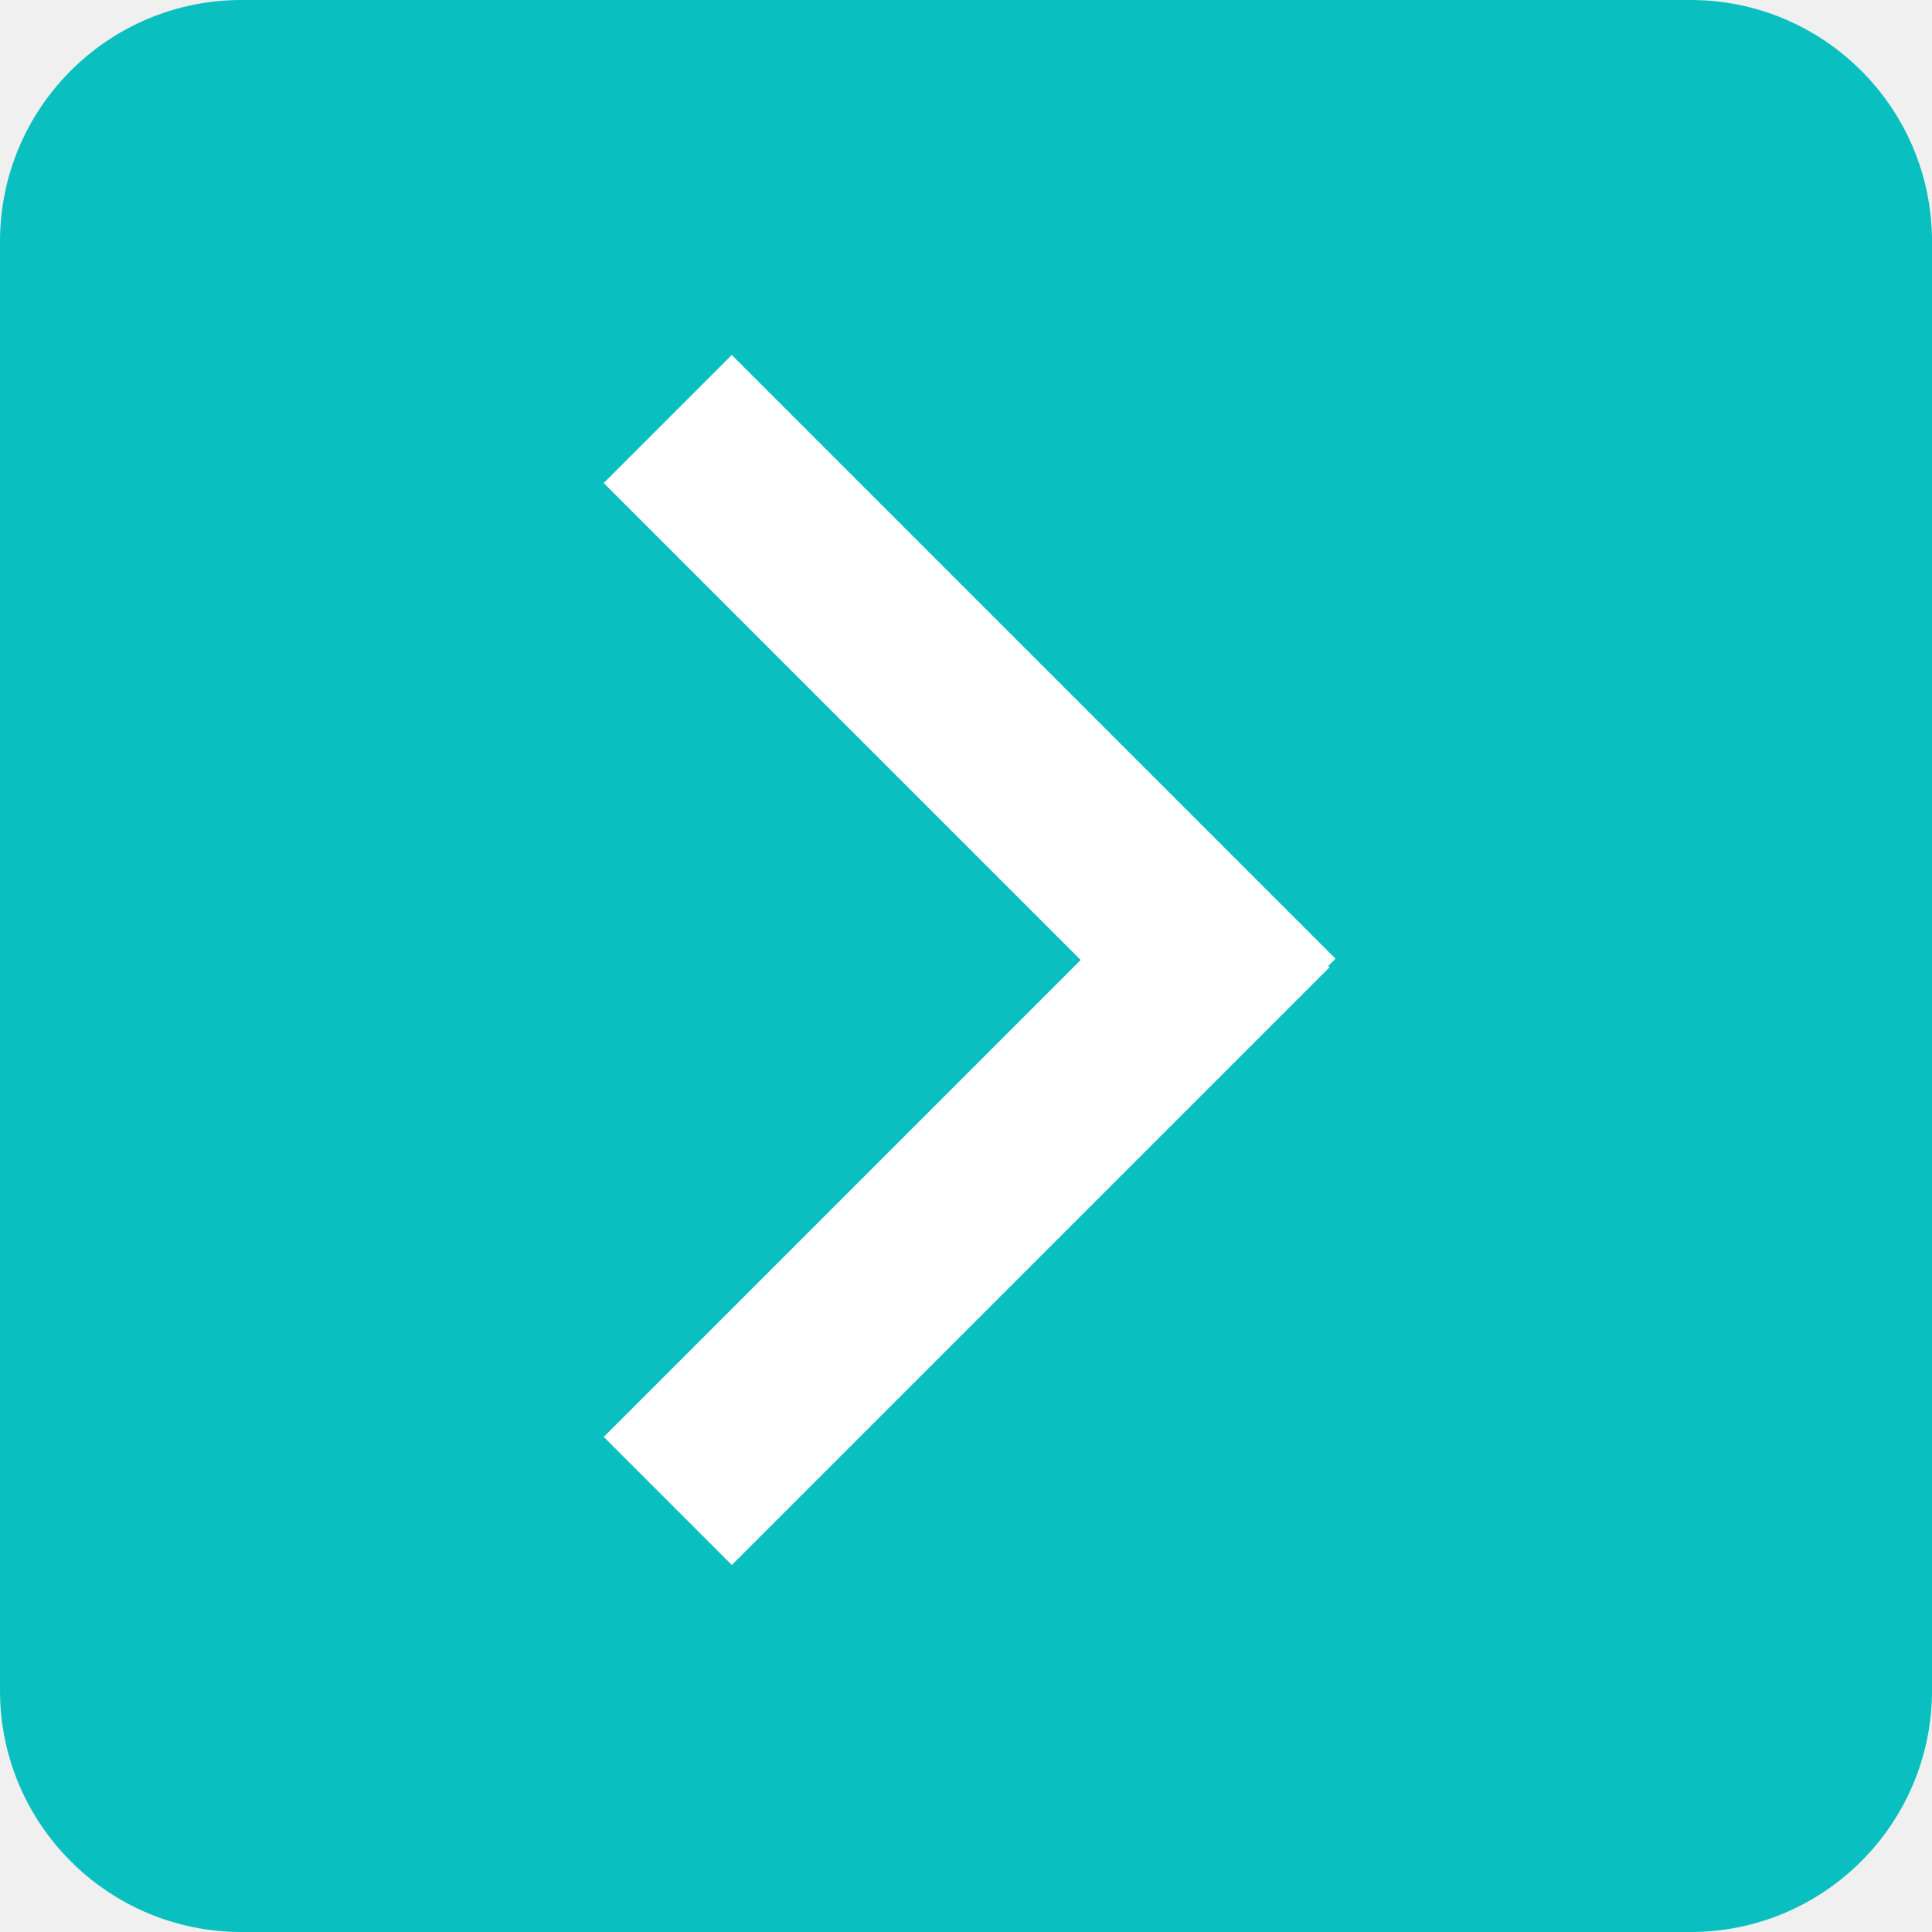
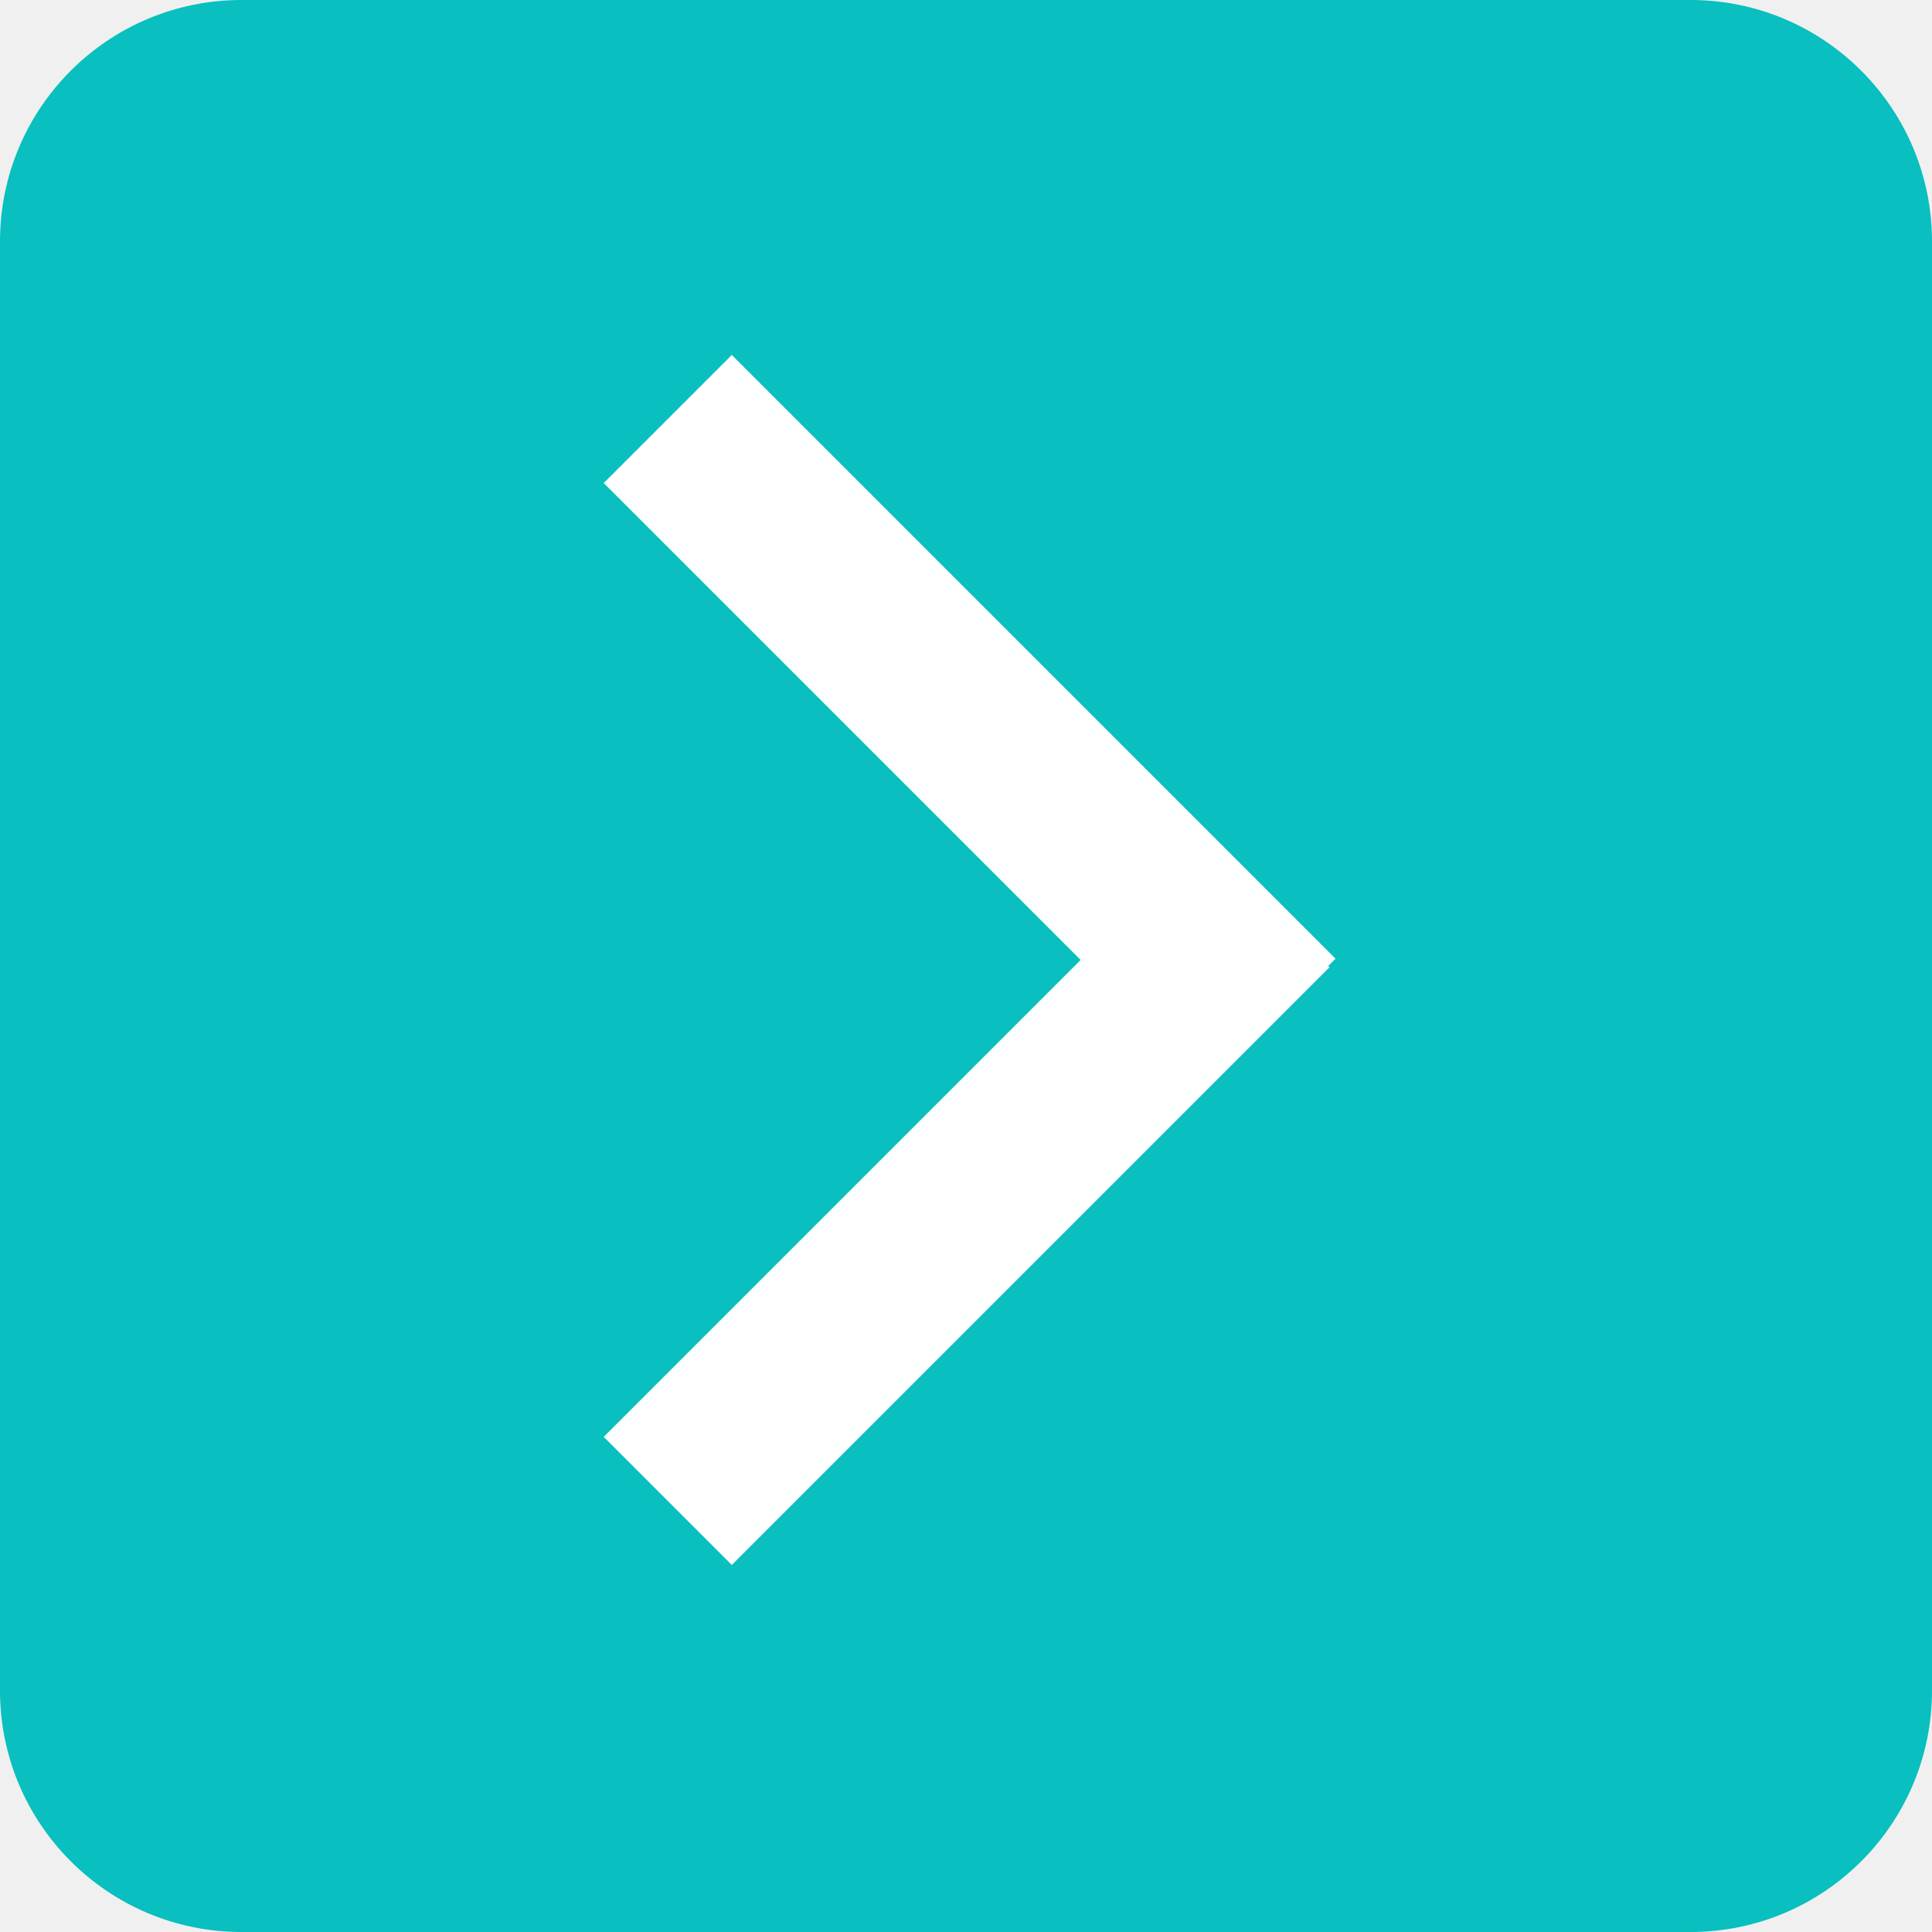
- <svg xmlns="http://www.w3.org/2000/svg" width="16" height="16" viewBox="0 0 16 16" fill="none">
+ <svg xmlns="http://www.w3.org/2000/svg" width="16" height="16" fill="none">
  <rect width="16" height="16" rx="2" fill="#09BFBF" />
-   <line x1="5.53" y1="3.47" x2="10.53" y2="8.47" stroke="white" stroke-width="1.5" />
-   <line y1="-0.75" x2="7" y2="-0.75" transform="matrix(0.707107 -0.707107 -0.707107 -0.707107 5 11.9)" stroke="white" stroke-width="1.5" />
+   <path stroke="#fff" stroke-width="1.5" d="M5.53 3.47l5 5M5.53 12.43l4.95-4.95" />
</svg>
